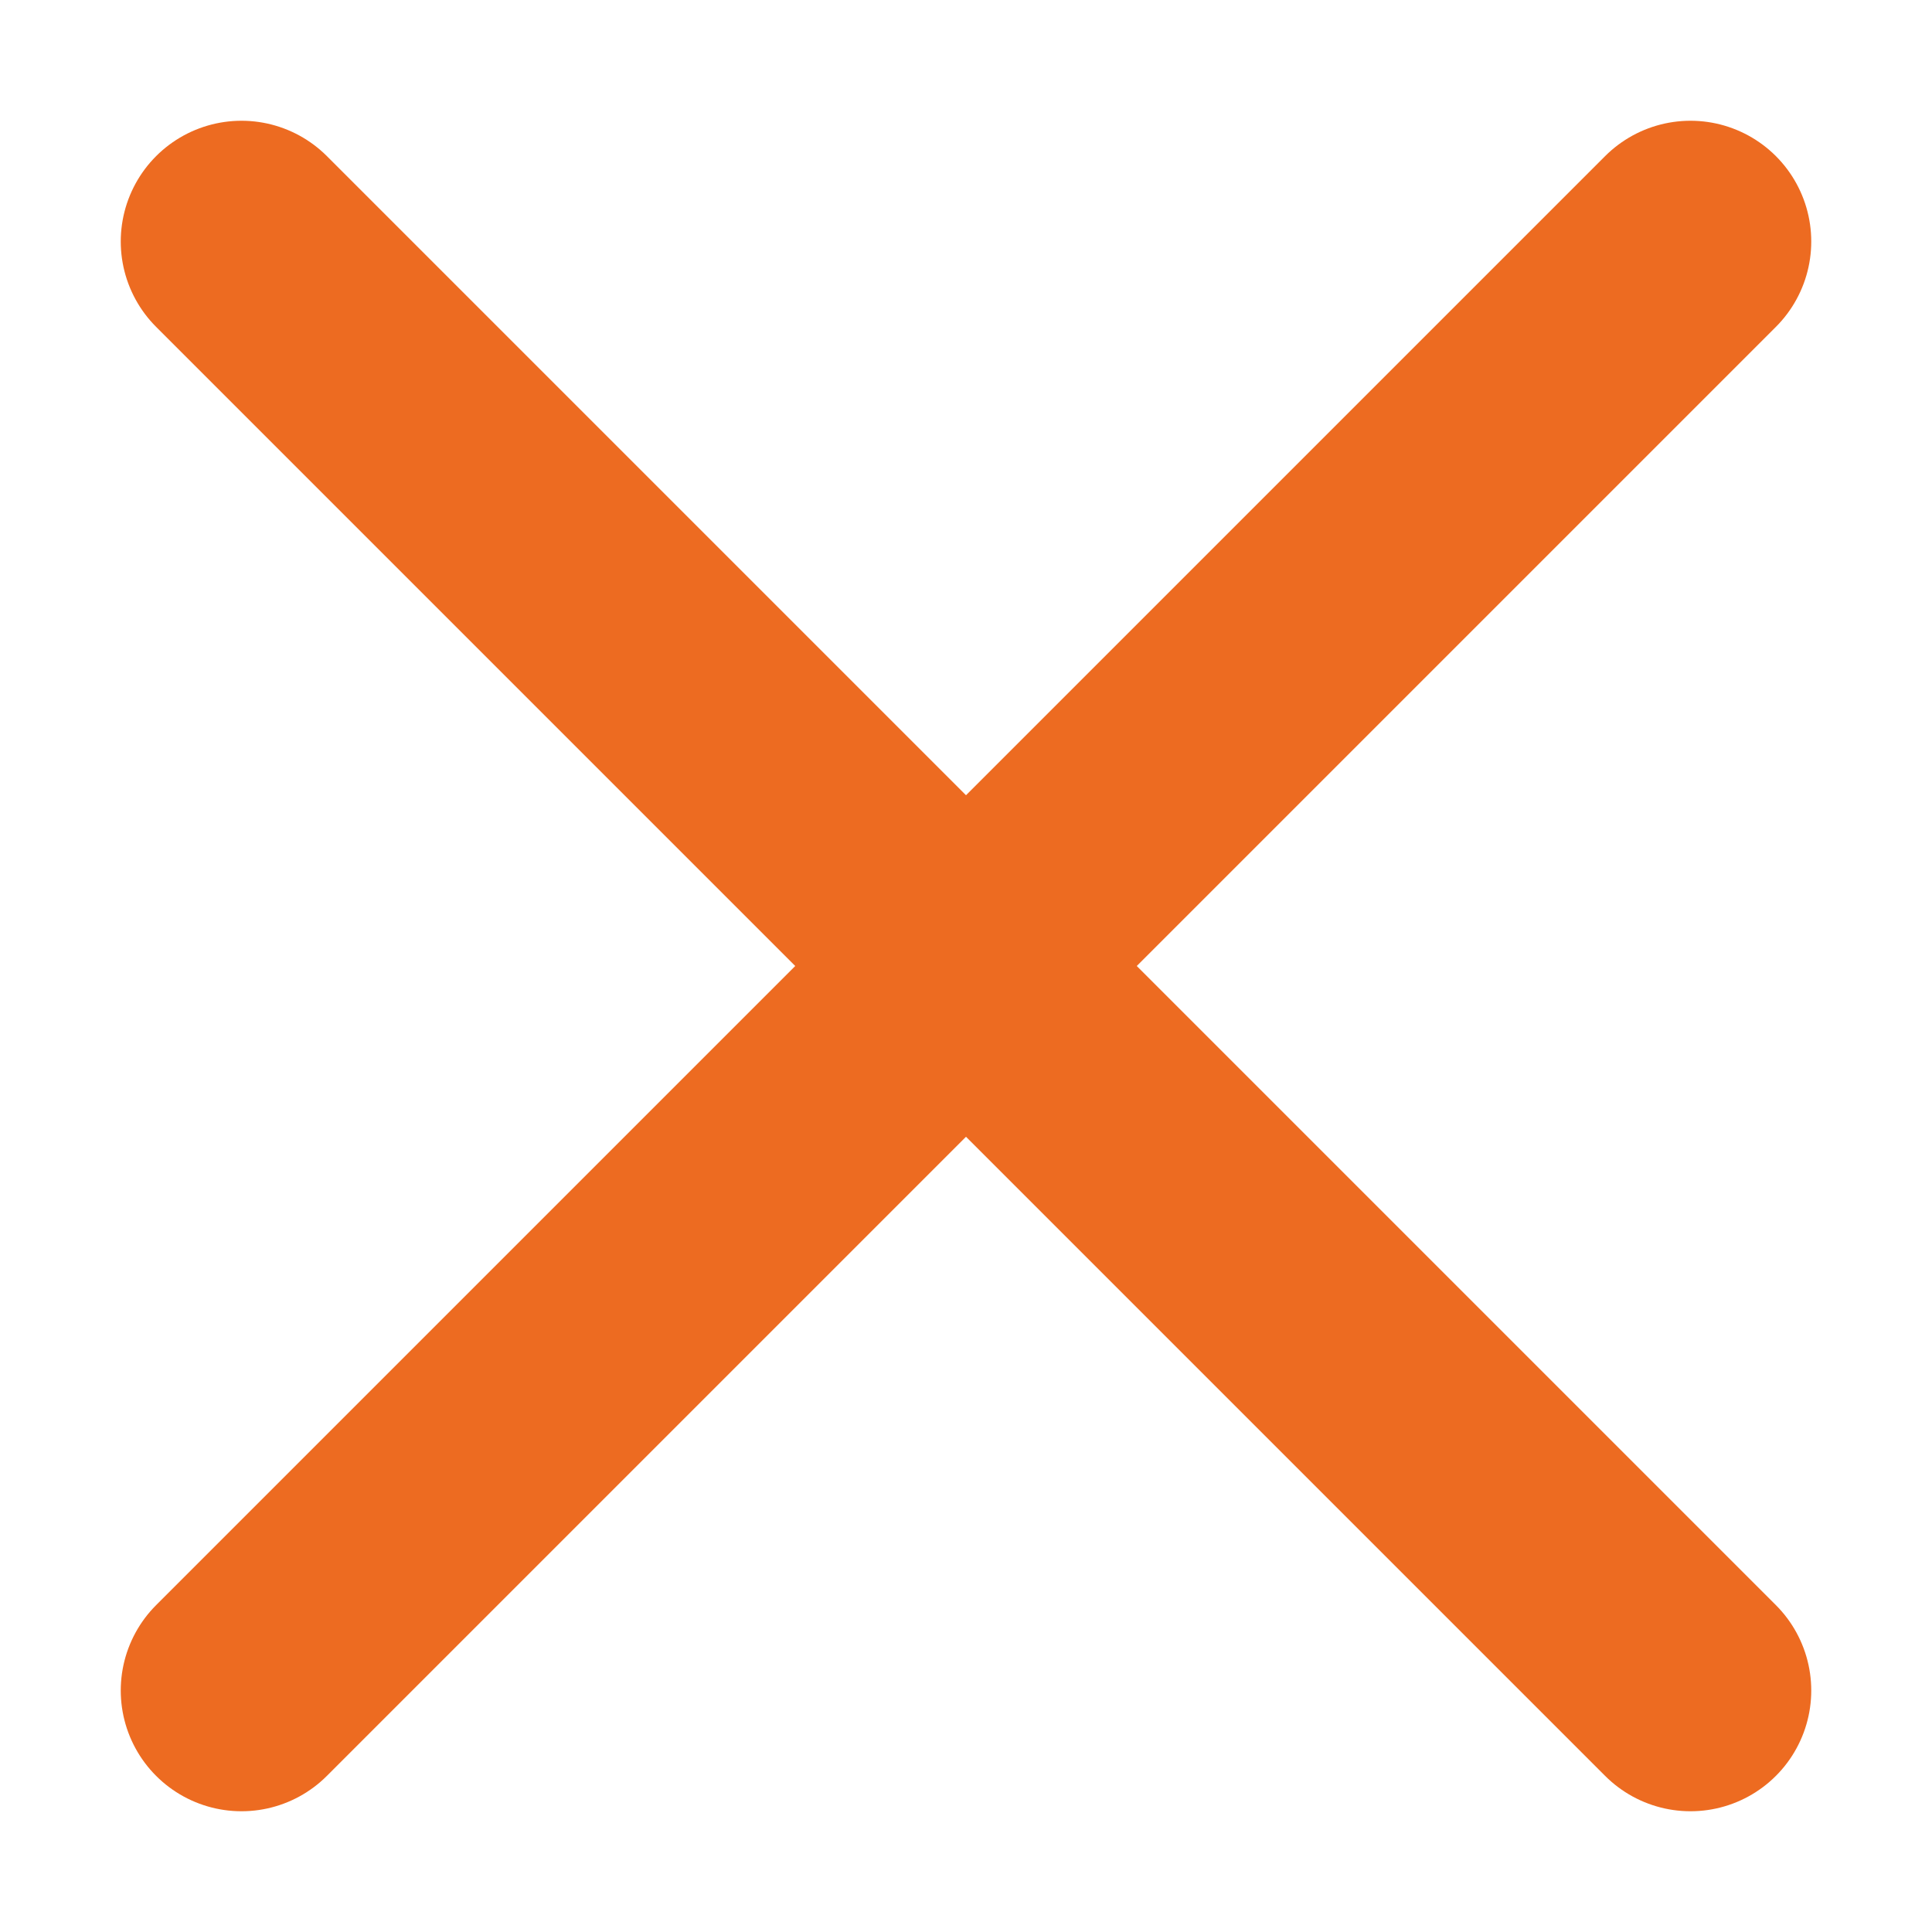
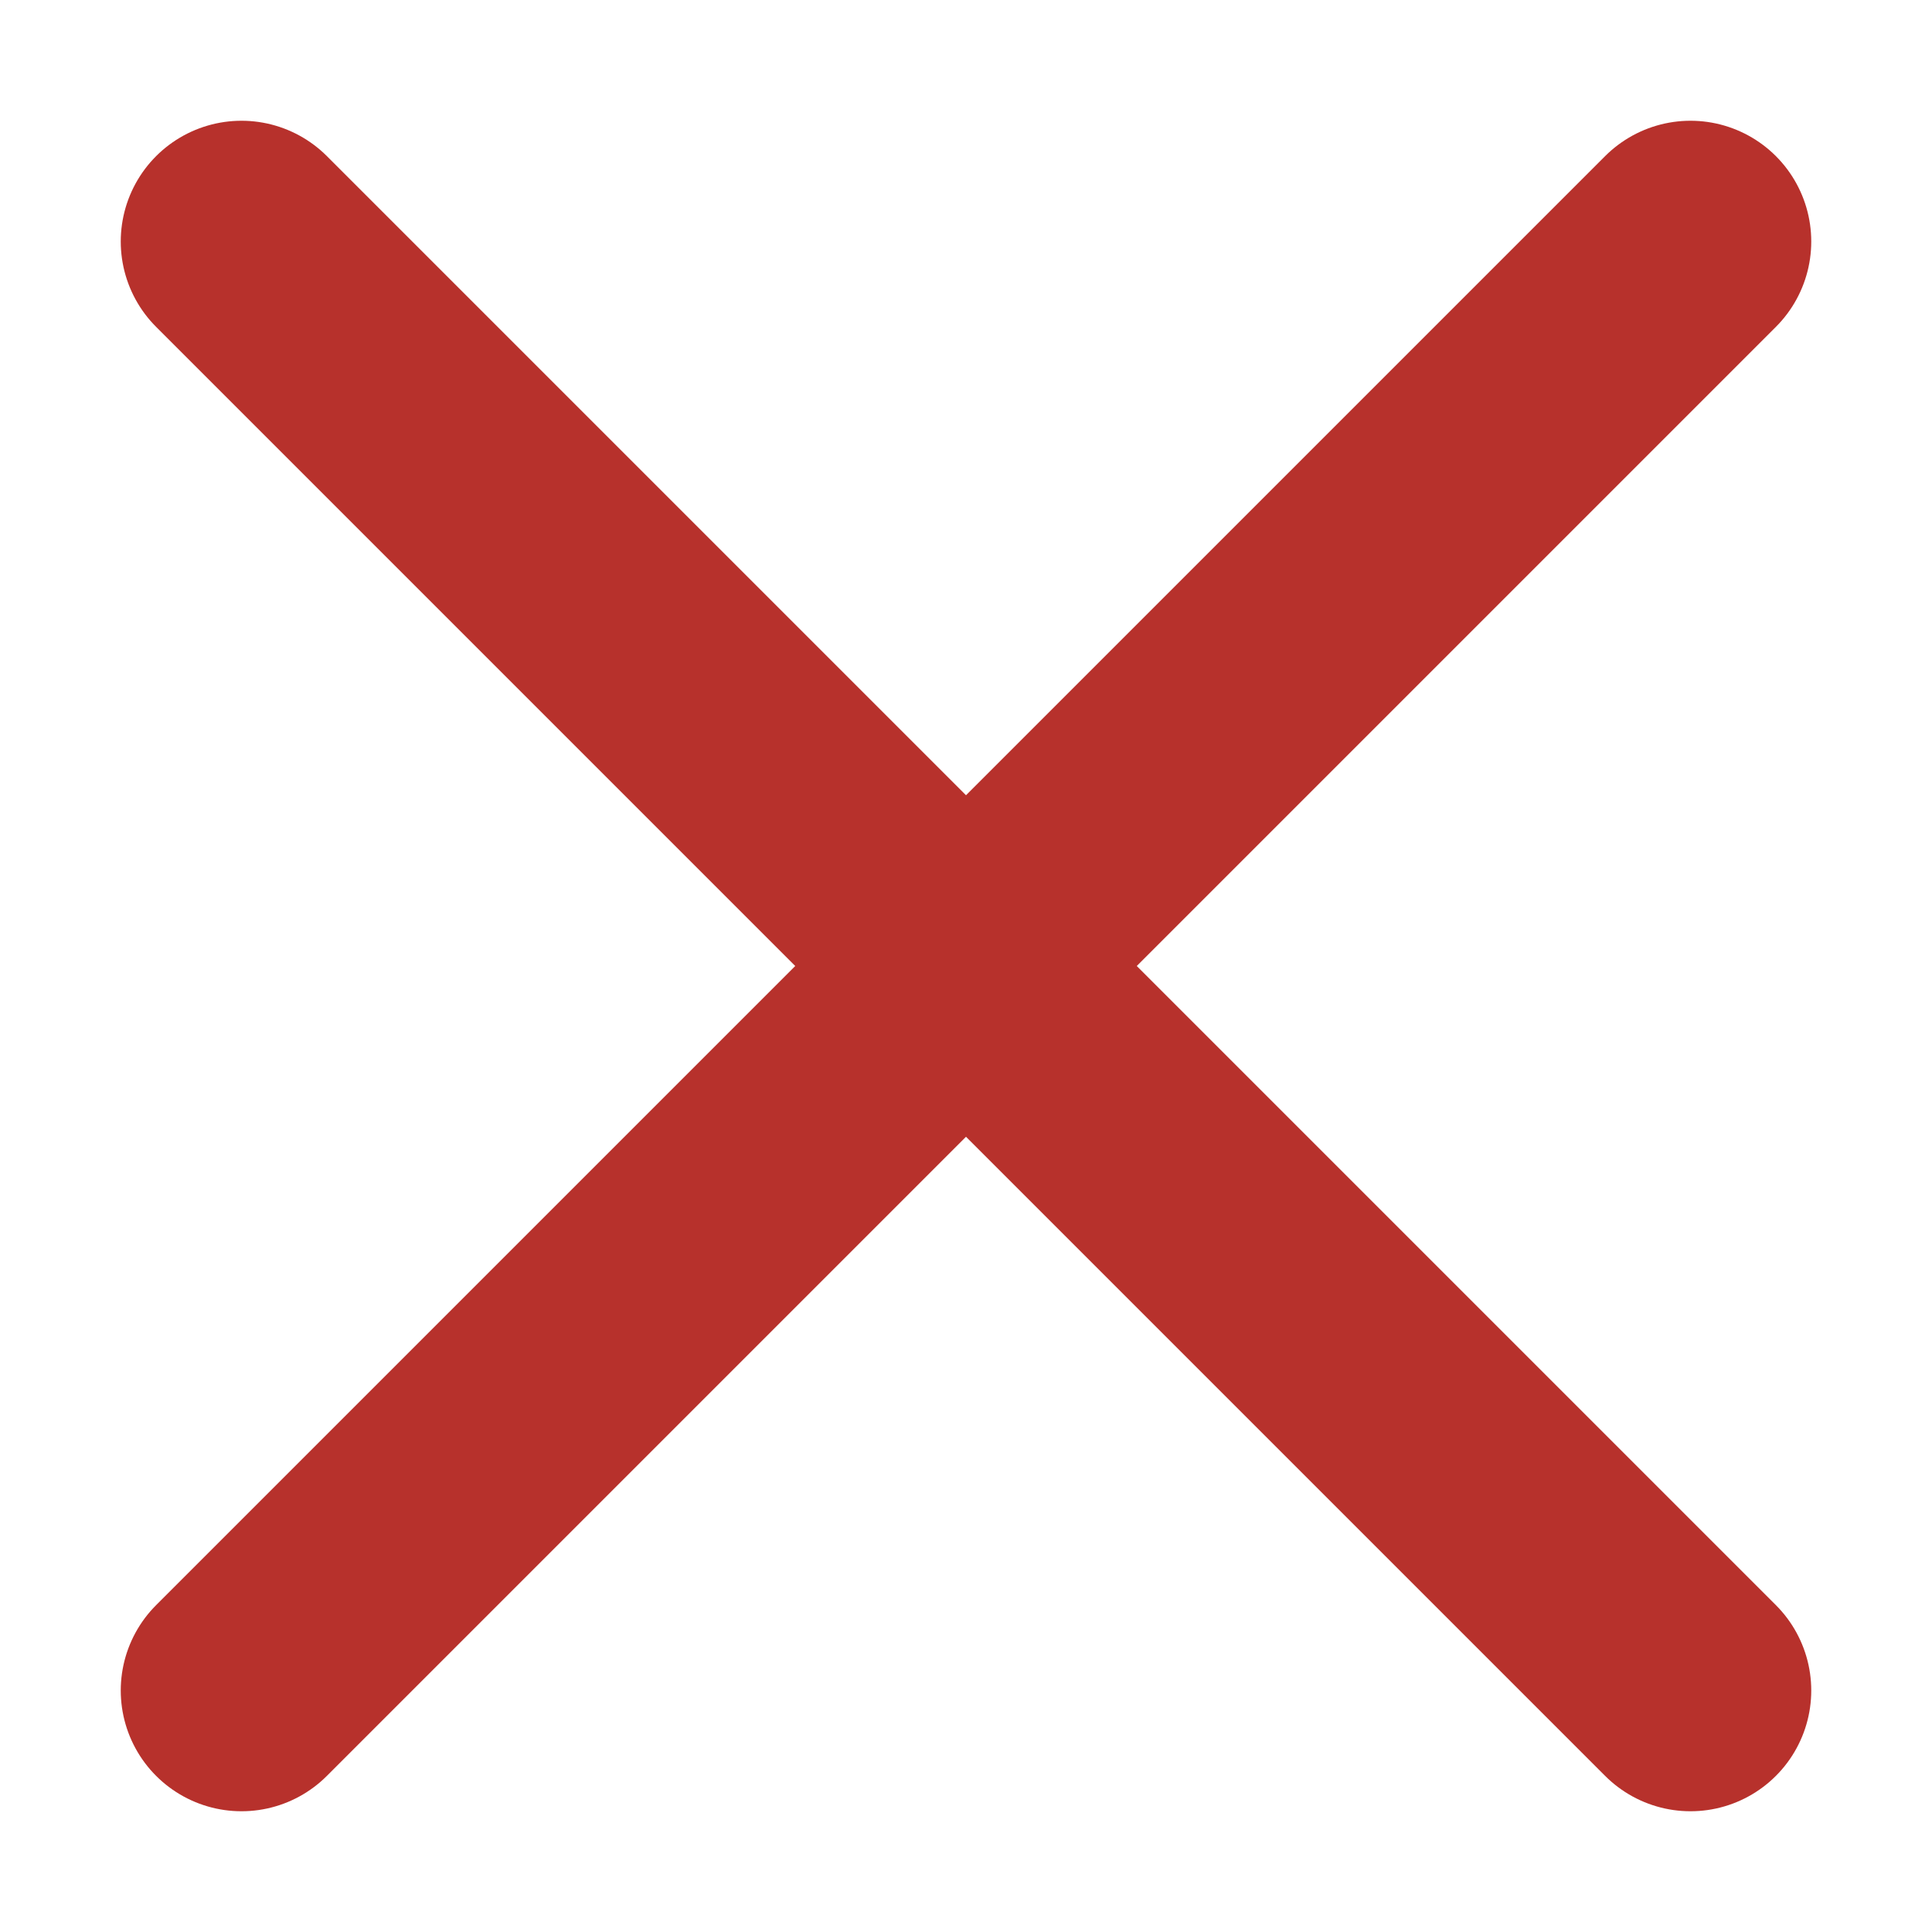
<svg xmlns="http://www.w3.org/2000/svg" version="1.0" id="Layer_1" x="0px" y="0px" viewBox="0 0 16 16" enable-background="new 0 0 16 16" xml:space="preserve">
  <g id="cross">
    <g>
-       <line fill="none" stroke="#ED6B21" stroke-width="2" stroke-linecap="round" stroke-miterlimit="10" x1="14" y1="2" x2="2" y2="14" />
+       <line fill="none" stroke="#B7312C" stroke-width="2" stroke-linecap="round" stroke-miterlimit="10" x1="14" y1="2" x2="2" y2="14" />
    </g>
    <g>
-       <line fill="none" stroke="#ED6B21" stroke-width="2" stroke-linecap="round" stroke-miterlimit="10" x1="2" y1="2" x2="14" y2="14" />
+       <line fill="none" stroke="#B7312C" stroke-width="2" stroke-linecap="round" stroke-miterlimit="10" x1="2" y1="2" x2="14" y2="14" />
    </g>
  </g>
</svg>
